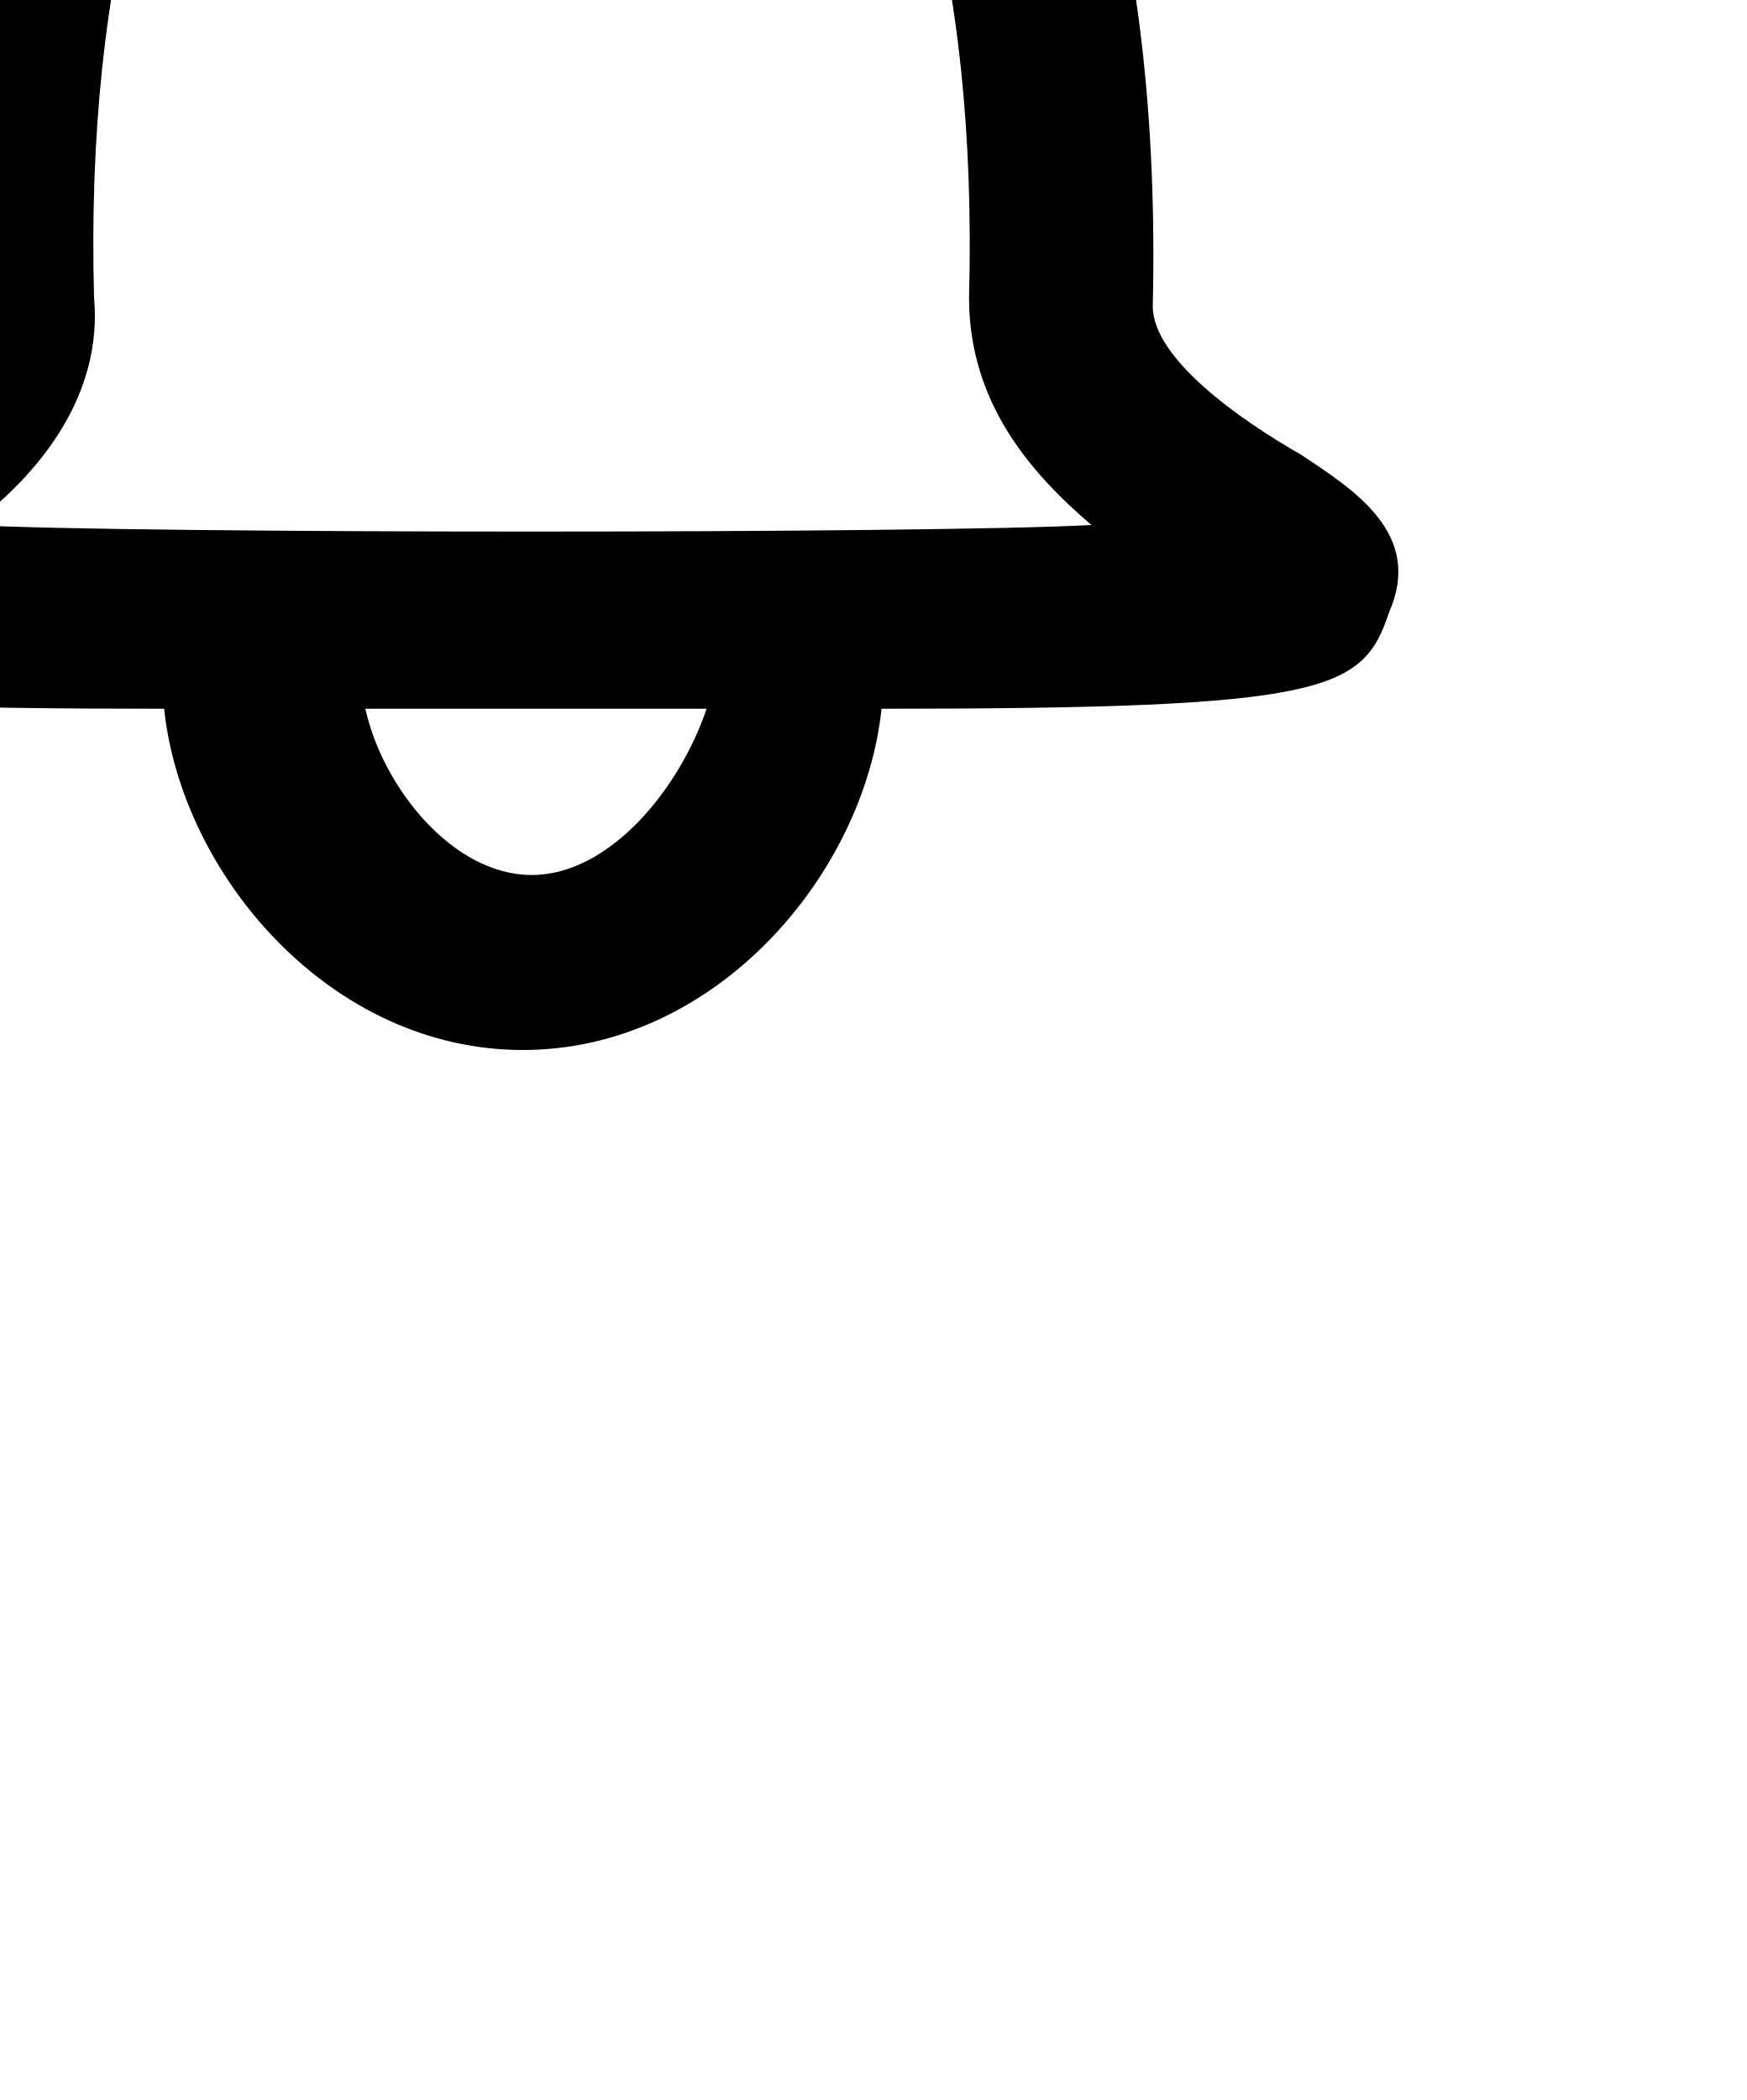
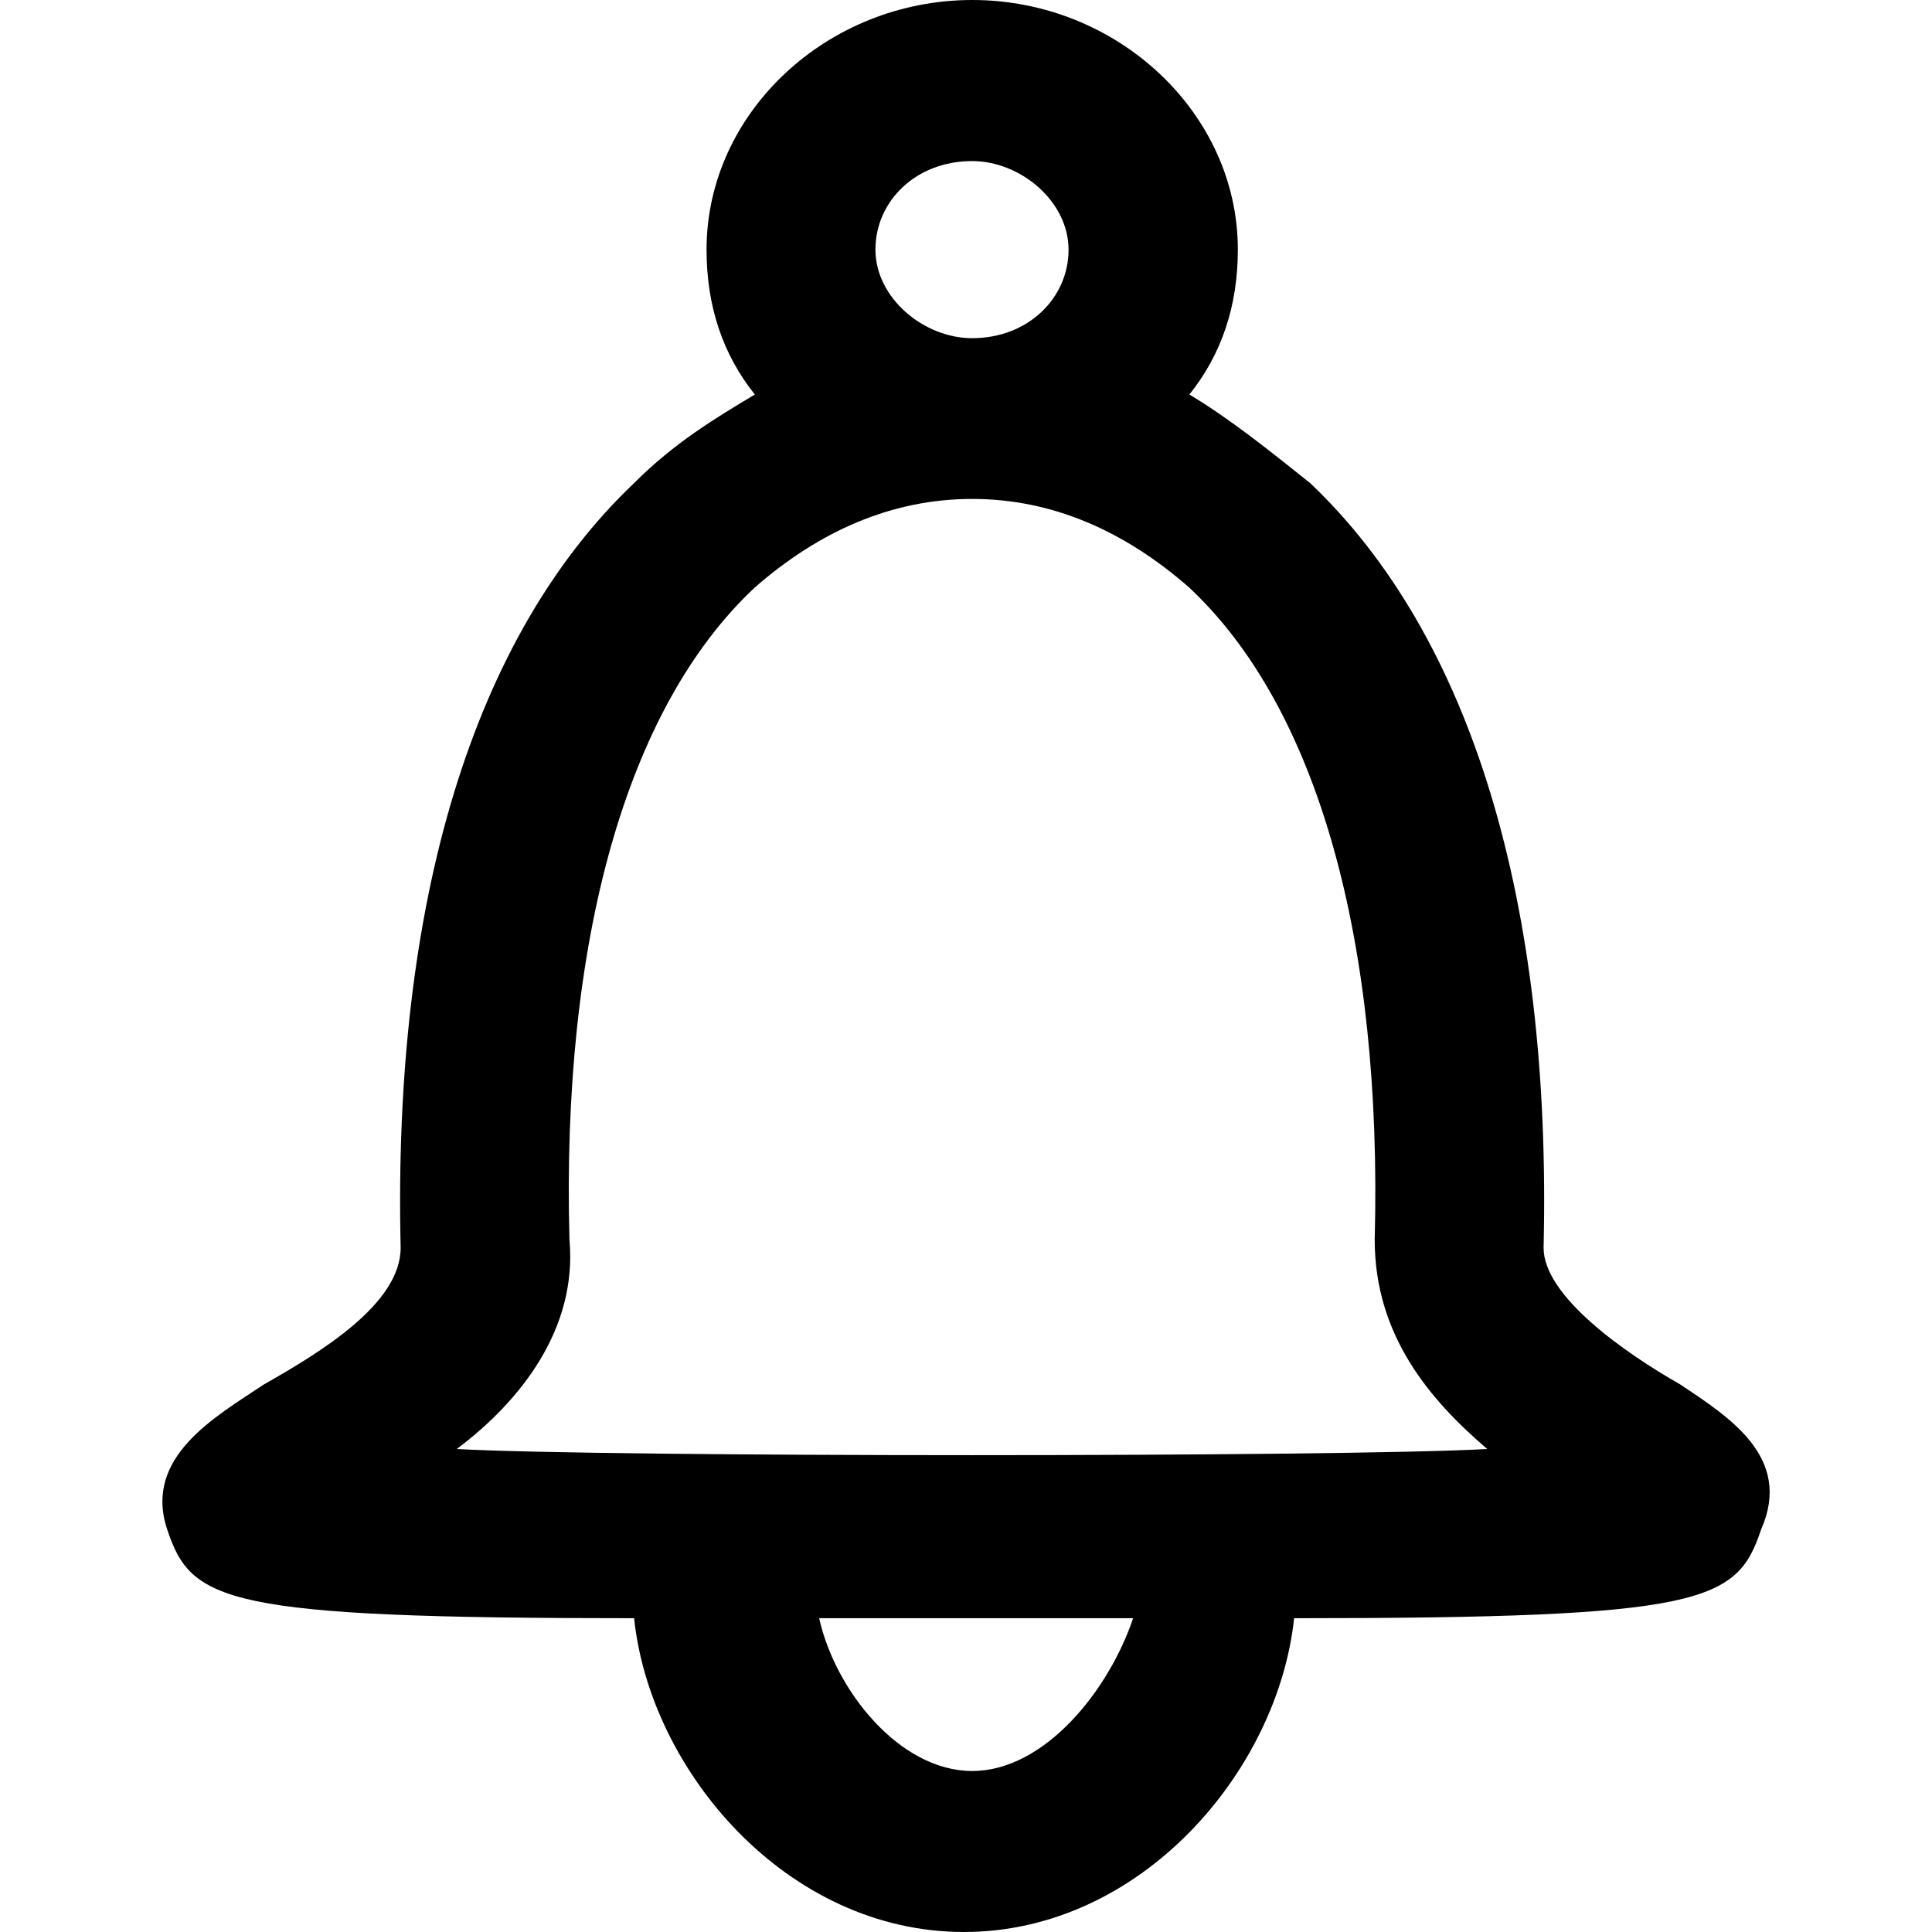
- <svg xmlns="http://www.w3.org/2000/svg" version="1.1" id="Слой_1" x="0px" y="0px" width="19.967px" height="24px" viewBox="0 0 19.967 24" style="enable-background:new 0 0 19.967 24;" xml:space="preserve">
-   <path d="M14.875,5.199c-0.699-0.398-1.699-1.1-1.699-1.699c0.101-4.301-0.899-7.6-2.9-9.5c-0.5-0.4-1-0.801-1.5-1.1  c0.4-0.5,0.6-1.1,0.6-1.801c0-1.699-1.5-3.1-3.299-3.1c-1.801,0-3.301,1.4-3.301,3.1c0,0.701,0.2,1.301,0.6,1.801  c-0.5,0.299-1,0.6-1.5,1.1c-2,1.9-3,5.199-2.9,9.5c0,0.699-1,1.301-1.7,1.699c-0.6,0.4-1.5,0.9-1.2,1.801c0.3,0.9,0.7,1.1,5.8,1.1  c0.2,1.9,1.9,3.9,4.099,3.9c2.201,0,3.9-2,4.101-3.9c5.101,0,5.5-0.199,5.8-1.1C16.274,6.1,15.476,5.6,14.875,5.199z M6.076-10  c0.6,0,1.199,0.5,1.199,1.1s-0.5,1.1-1.199,1.1c-0.601,0-1.201-0.5-1.201-1.1S5.375-10,6.076-10z M6.076,10c-0.9,0-1.701-1-1.9-1.9  c0.6,0,3.3,0,3.9,0C7.775,9,6.976,10,6.076,10z M-0.325,6c0.8-0.6,1.5-1.5,1.4-2.6c-0.1-3.701,0.7-6.6,2.3-8.1  c0.8-0.701,1.701-1.102,2.701-1.102s1.899,0.4,2.699,1.102c1.6,1.5,2.4,4.398,2.301,8.1c0,1.199,0.698,2,1.399,2.6  C10.676,6.1,1.476,6.1-0.325,6z" />
+ <svg xmlns="http://www.w3.org/2000/svg" version="1.1" id="Слой_1" x="0px" y="0px" width="24px" height="24px" viewBox="0 0 24 24" style="enable-background:new 0 0 24 24;" xml:space="preserve">
+   <path d="M20.874,17.199c-0.699-0.398-1.699-1.1-1.699-1.699c0.102-4.299-0.898-7.599-2.9-9.499c-0.5-0.4-1-0.801-1.5-1.1  c0.4-0.5,0.602-1.1,0.602-1.801c0-1.699-1.5-3.1-3.299-3.1c-1.801,0-3.301,1.4-3.301,3.1c0,0.701,0.2,1.301,0.6,1.801  c-0.5,0.299-1,0.6-1.5,1.1c-2,1.9-3,5.199-2.9,9.499c0,0.699-1,1.301-1.7,1.699c-0.6,0.4-1.5,0.9-1.2,1.801  c0.3,0.9,0.7,1.102,5.8,1.102C8.076,22,9.775,24,11.974,24c2.201,0,3.9-2,4.102-3.898c5.102,0,5.5-0.199,5.801-1.102  C22.274,18.102,21.476,17.602,20.874,17.199z M12.076,2.001c0.601,0,1.198,0.5,1.198,1.1s-0.5,1.1-1.198,1.1  c-0.601,0-1.201-0.5-1.201-1.1S11.374,2.001,12.076,2.001z M12.076,22c-0.9,0-1.701-1-1.9-1.898c0.6,0,3.301,0,3.9,0  C13.774,21,12.976,22,12.076,22z M5.674,18c0.8-0.6,1.5-1.5,1.4-2.6c-0.1-3.7,0.7-6.6,2.3-8.1c0.8-0.7,1.702-1.102,2.702-1.102  s1.897,0.4,2.698,1.102c1.602,1.5,2.4,4.398,2.303,8.1c0,1.199,0.697,2,1.398,2.6C16.675,18.102,7.475,18.102,5.674,18z" />
</svg>
